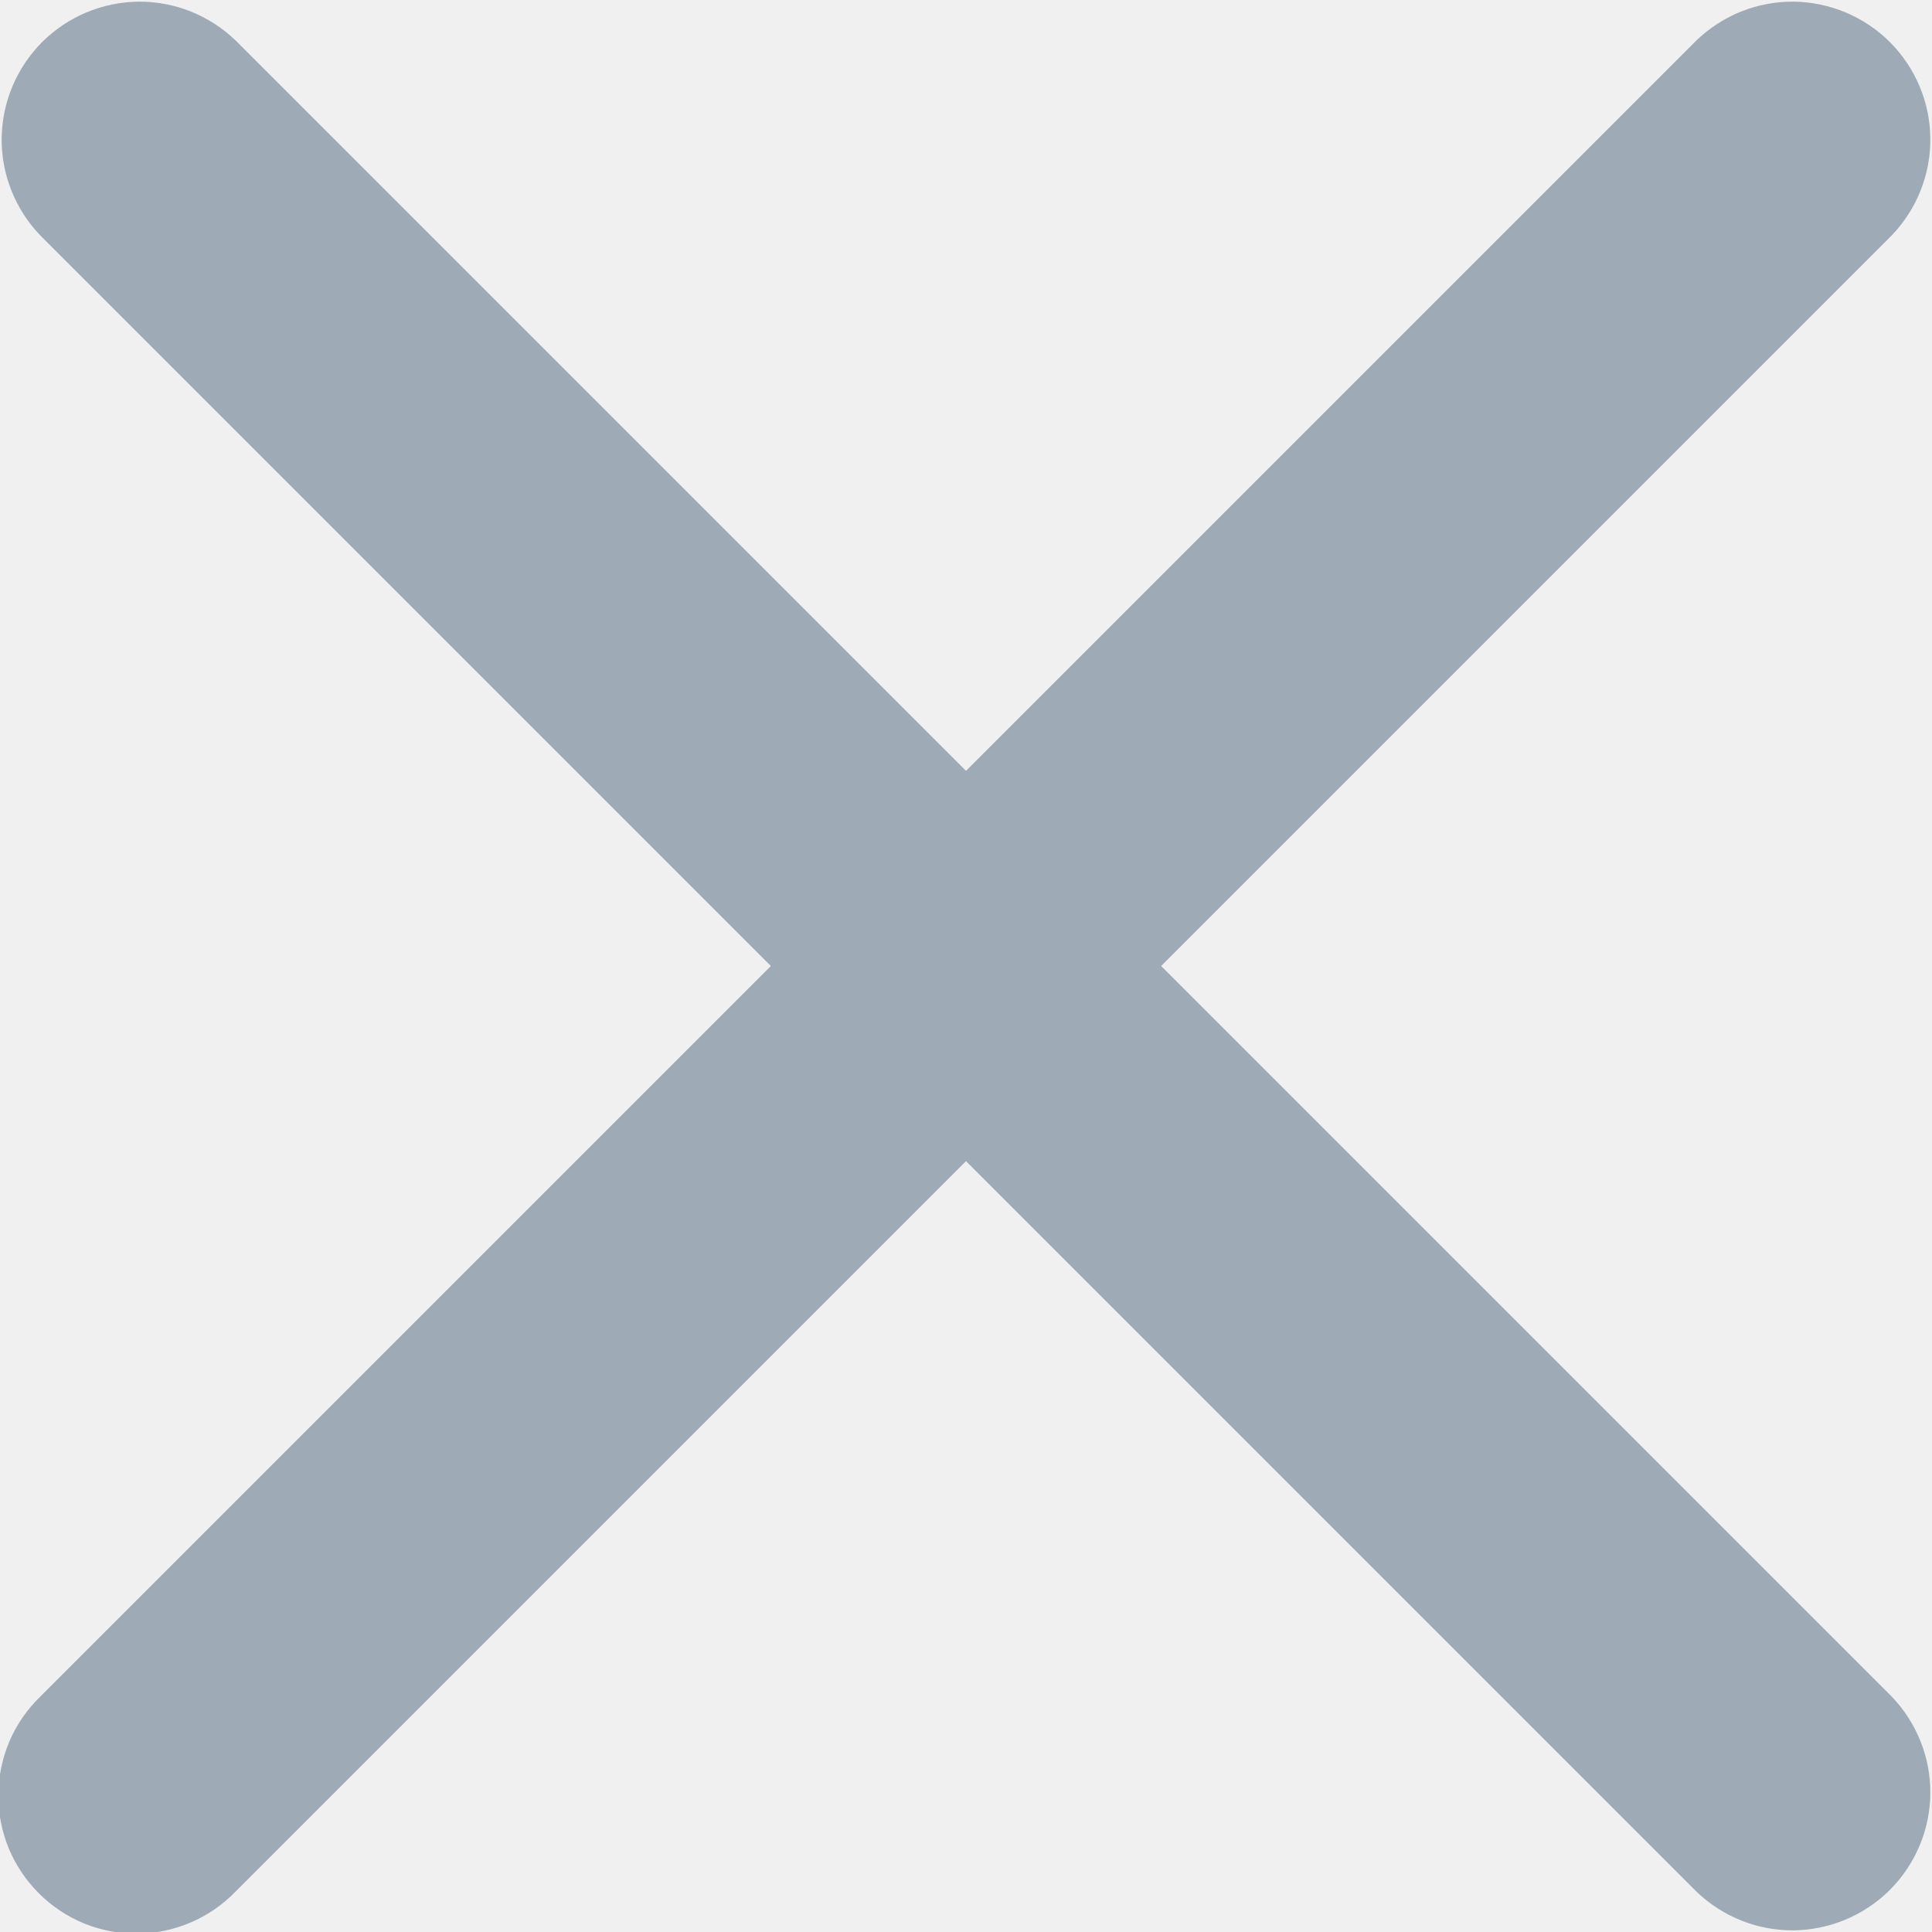
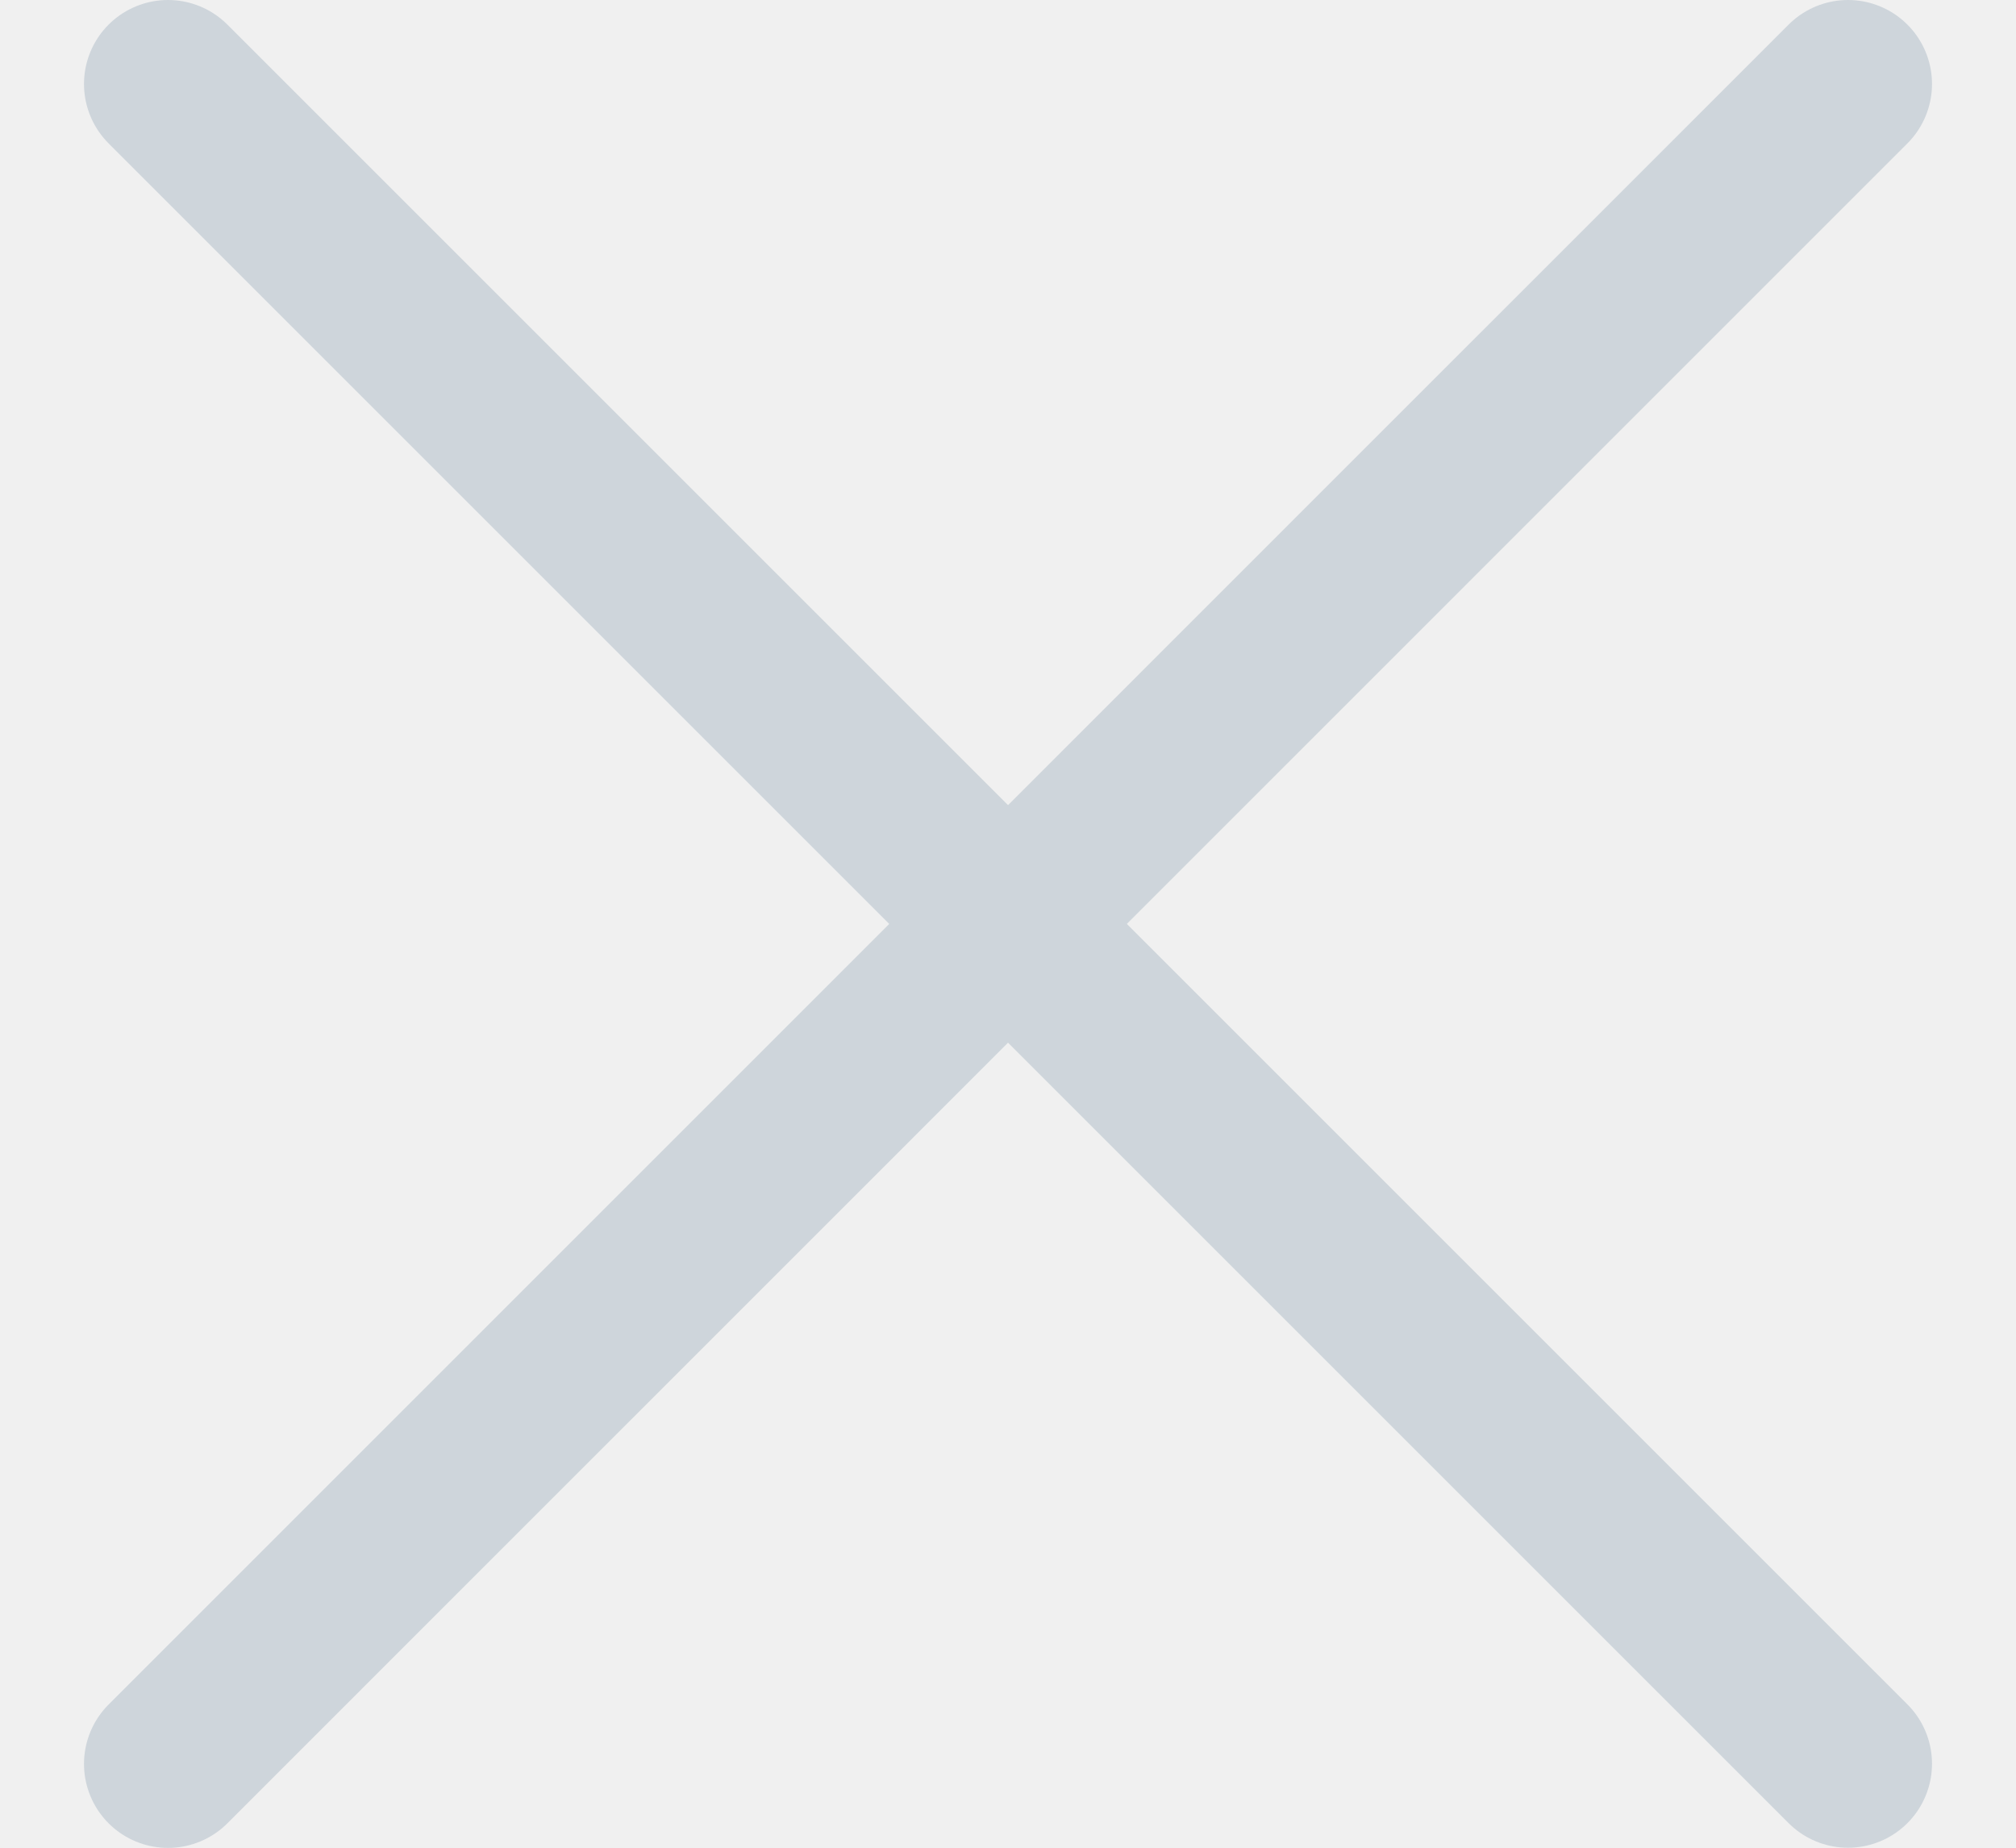
- <svg xmlns="http://www.w3.org/2000/svg" width="14" height="14" viewBox="0 0 14 14" fill="none">
-   <g clip-path="url(#clip0_702_13336)">
-     <path fill-rule="evenodd" clip-rule="evenodd" d="M1.707 0.293C1.518 0.111 1.266 0.01 1.004 0.012C0.741 0.015 0.491 0.12 0.305 0.305C0.12 0.491 0.015 0.741 0.012 1.004C0.01 1.266 0.111 1.518 0.293 1.707L5.586 7L0.293 12.293C0.198 12.385 0.121 12.495 0.069 12.617C0.017 12.739 -0.011 12.871 -0.012 13.004C-0.013 13.136 0.012 13.268 0.062 13.391C0.113 13.514 0.187 13.625 0.281 13.719C0.375 13.813 0.486 13.887 0.609 13.938C0.732 13.988 0.864 14.013 0.996 14.012C1.129 14.011 1.26 13.983 1.382 13.931C1.504 13.879 1.615 13.802 1.707 13.707L7 8.414L12.293 13.707C12.482 13.889 12.734 13.99 12.996 13.988C13.259 13.985 13.509 13.88 13.695 13.695C13.88 13.509 13.986 13.258 13.988 12.996C13.99 12.734 13.889 12.482 13.707 12.293L8.414 7L13.707 1.707C13.889 1.518 13.99 1.266 13.988 1.004C13.986 0.741 13.88 0.491 13.695 0.305C13.509 0.12 13.259 0.015 12.996 0.012C12.734 0.01 12.482 0.111 12.293 0.293L7 5.586L1.707 0.293Z" fill="#9EAAB5" />
-   </g>
-   <defs>
-     <clipPath id="clip0_702_13336">
-       <rect width="14" height="14" fill="white" />
-     </clipPath>
-   </defs>
+ <svg xmlns="http://www.w3.org/2000/svg" width="12" height="11" viewBox="0 0 12 11" fill="none">
+   <path d="M1 0.5L11 10.5" stroke="#CED5DB" stroke-linecap="round" />
+   <path d="M1 10.501L11 0.5" stroke="#CED5DB" stroke-linecap="round" />
</svg>
